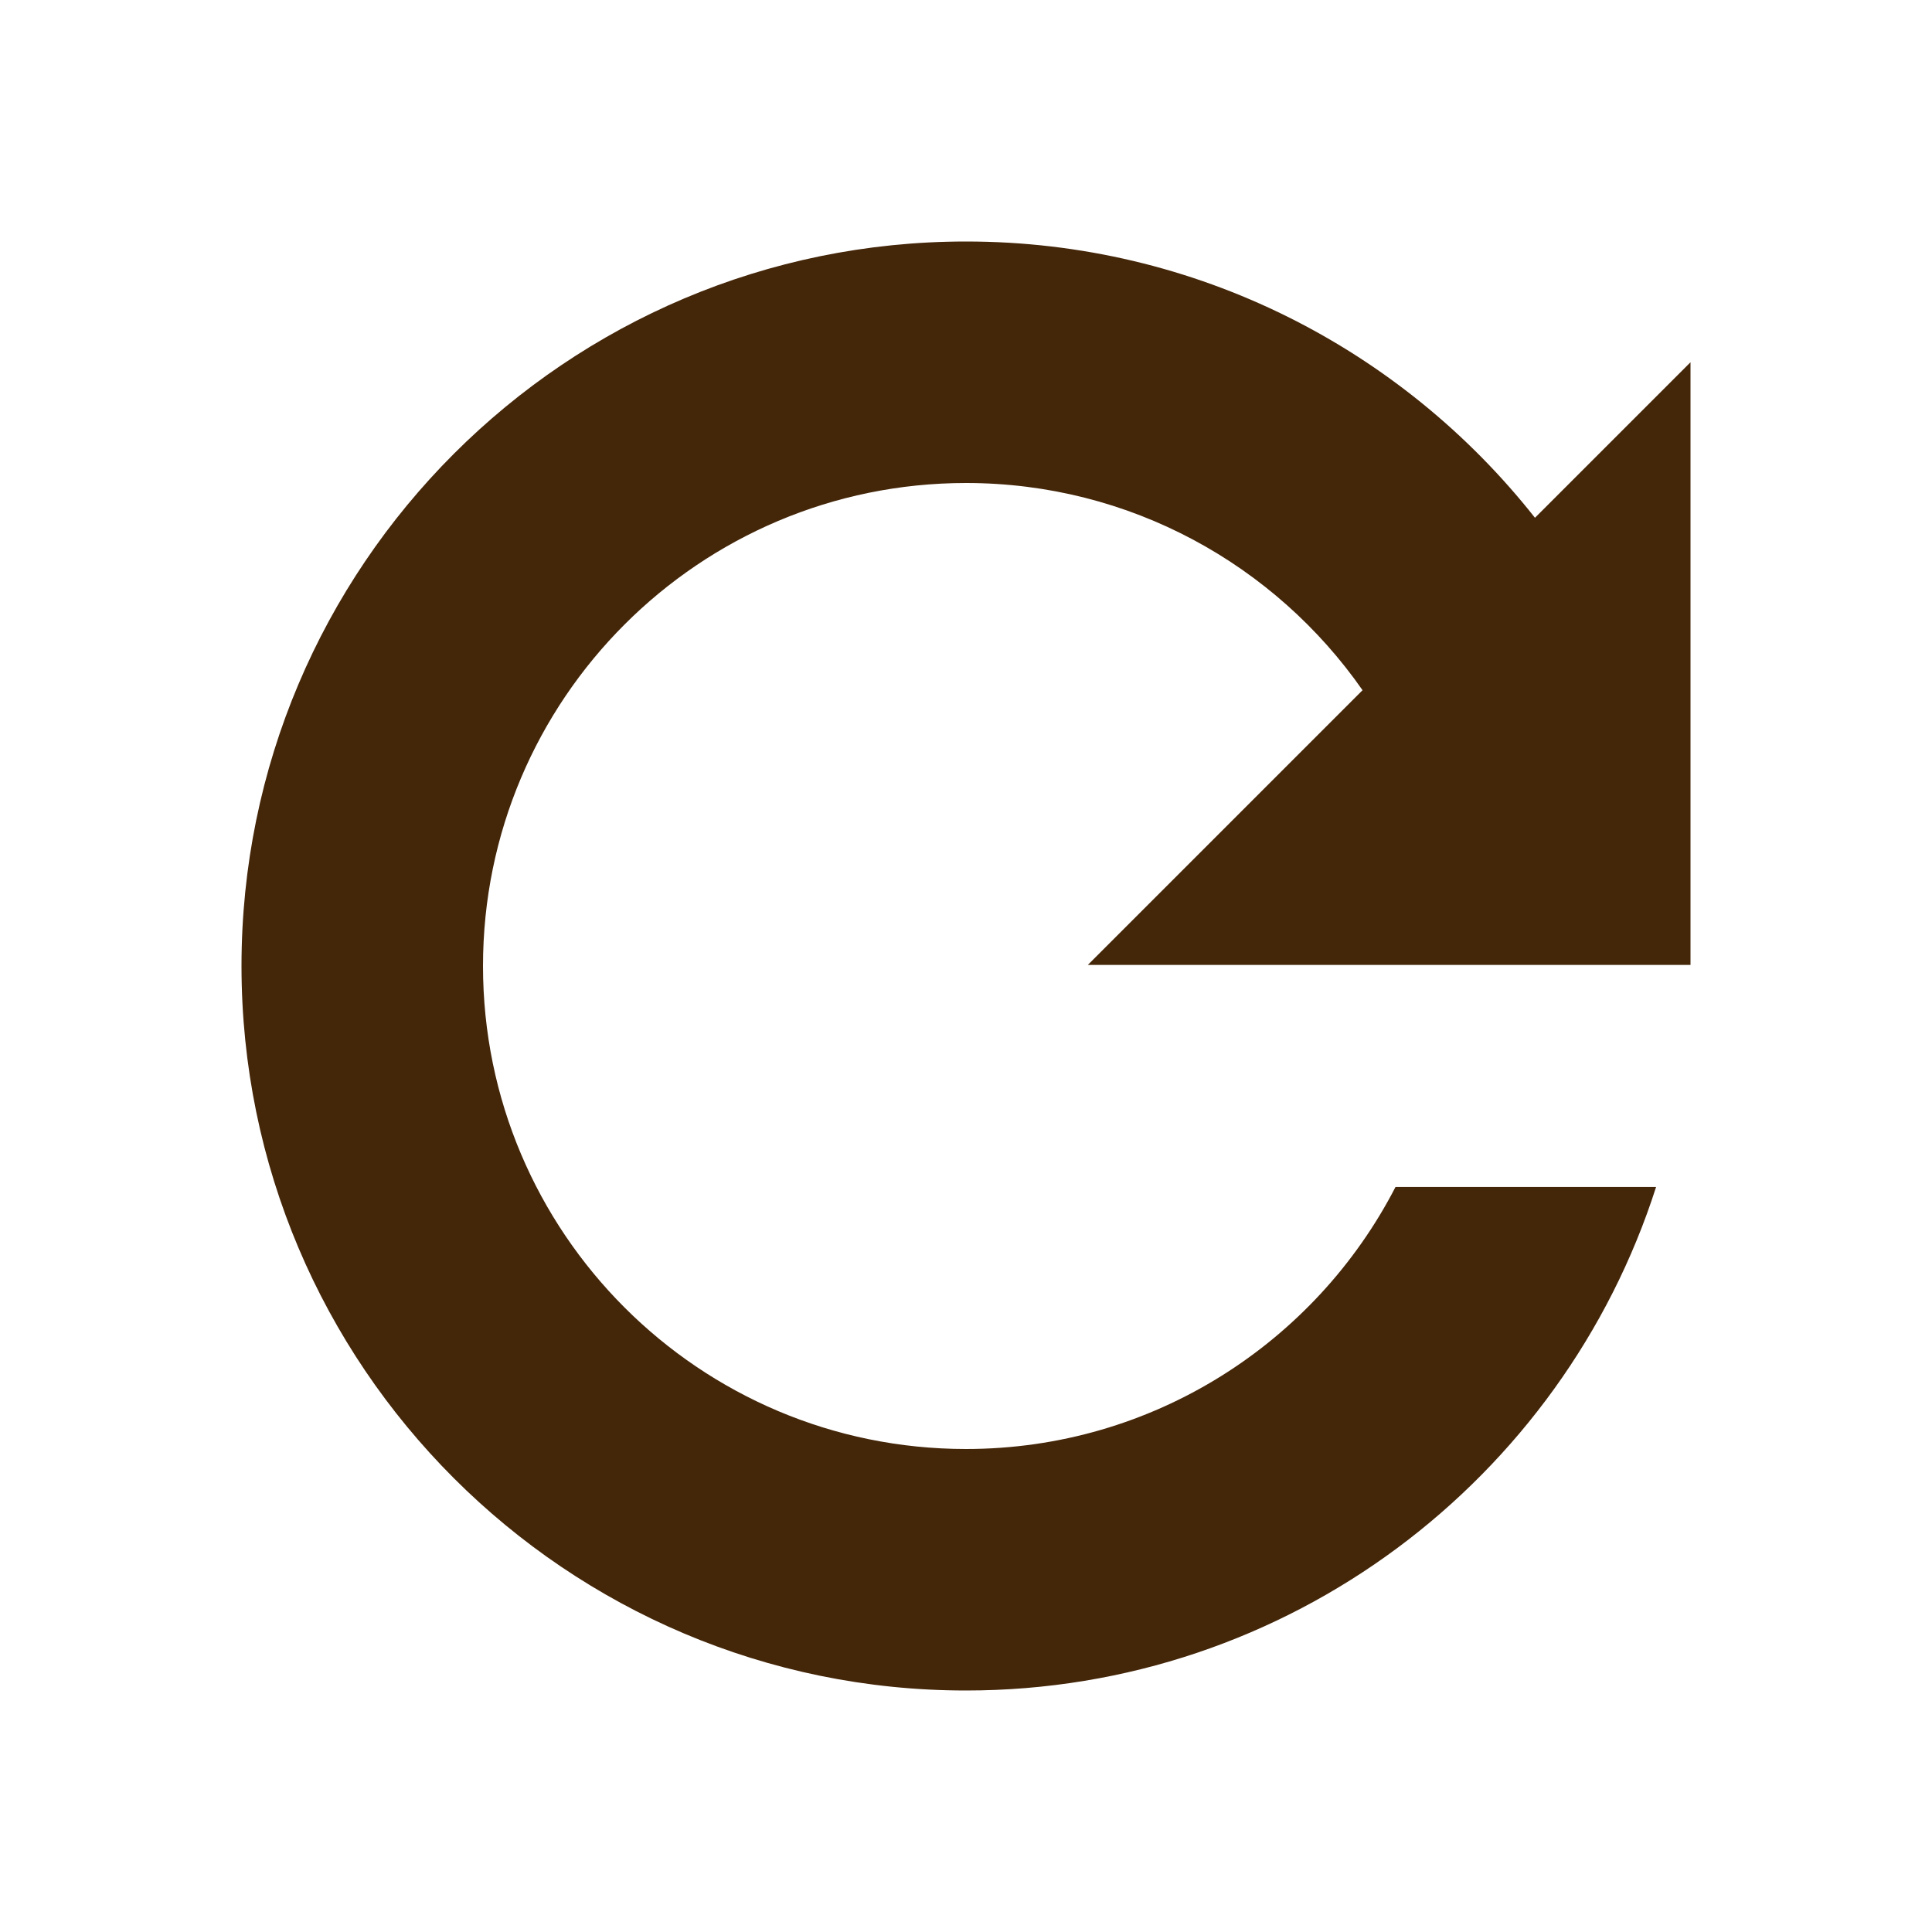
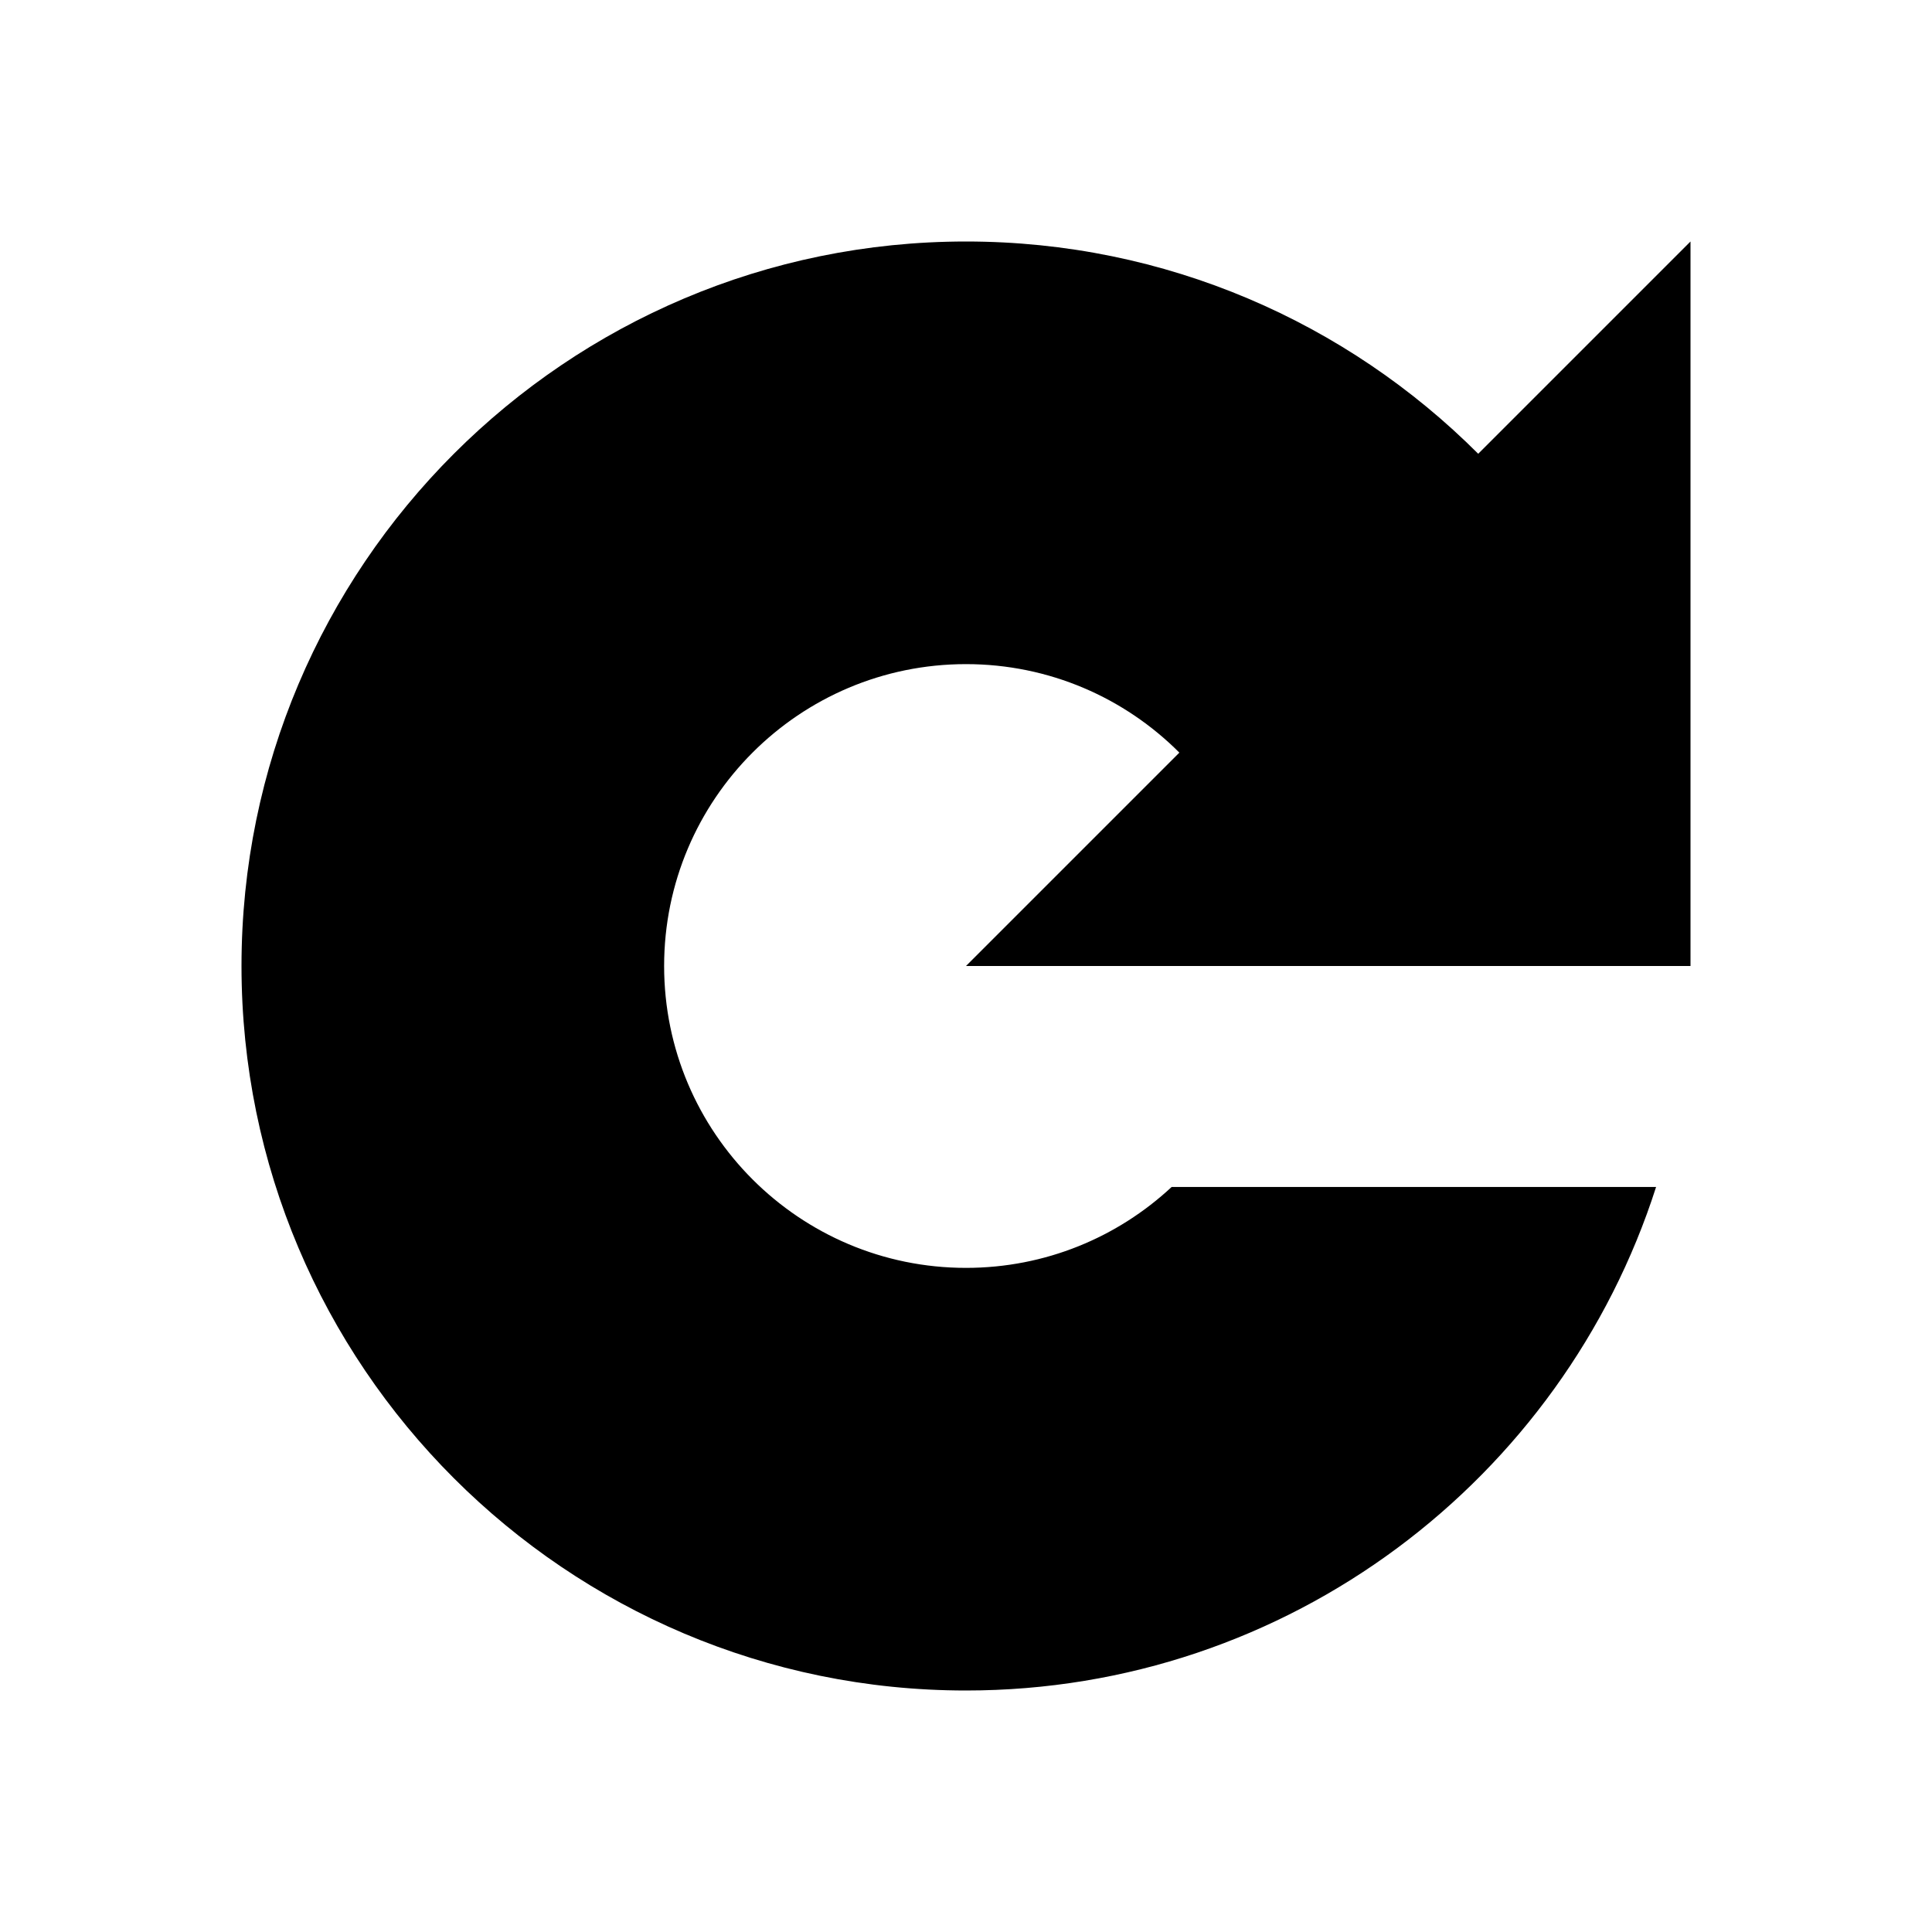
<svg xmlns="http://www.w3.org/2000/svg" width="100%" height="100%" viewBox="0 0 16 16" version="1.1" xml:space="preserve" style="fill-rule:evenodd;clip-rule:evenodd;stroke-linejoin:round;stroke-miterlimit:1.414;">
-   <path d="M11.284,5.716c-0.723,-1.037 -1.925,-1.716 -3.284,-1.716c-2.208,0 -4,1.792 -4,4c0,2.208 1.792,4 4,4c1.548,0 2.893,-0.882 3.557,-2.17l2.158,0c-0.774,2.418 -3.042,4.17 -5.715,4.17c-3.311,0 -6,-2.689 -6,-6c0,-3.311 2.689,-6 6,-6c1.91,0 3.613,0.895 4.712,2.288l1.288,-1.288l0,4.991l-4.991,0l2.275,-2.275Z" style="fill:#442609;" />
+   <g id="recycle">
+     <circle cx="8" cy="-8" r="8" style="fill:#d0975c;" />
+     <path d="M13.715,-6.17c-0.774,2.418 -3.042,4.17 -5.715,4.17c-3.311,0 -6,-2.689 -6,-6c0,-3.311 2.689,-6 6,-6c3.309,0 5.995,2.684 6,5.991l-3.5,0c-0.005,-1.375 -1.123,-2.491 -2.5,-2.491c-1.38,0 -2.5,1.12 -2.5,2.5c0,1.38 1.12,2.5 2.5,2.5c0.658,0 1.256,-0.254 1.703,-0.67l4.012,0Z" />
+     <path d="M8.077,-14l0.078,0.002l0.077,0.002l0.076,0.004l0.077,0.004l0.076,0.005l0.076,0.007l0.076,0.007l0.075,0.008l0.075,0.009l0.075,0.01l0.074,0.011l0.075,0.012l0.074,0.013l0.073,0.013l0.074,0.015l0.073,0.015l0.072,0.016l0.073,0.018l0.072,0.018l0.071,0.019l0.071,0.019l0.071,0.021l0.071,0.021l0.07,0.023l0.07,0.023l0.069,0.024l0.069,0.025l0.069,0.025l0.068,0.027l0.068,0.027l0.068,0.028l0.067,0.029l0.066,0.029l0.066,0.031l0.066,0.031l0.066,0.032l0.064,0.033l0.065,0.033l0.064,0.034l0.063,0.035l0.063,0.036l0.063,0.037l0.062,0.037l0.061,0.038l0.062,0.038l0.06,0.04l0.06,0.04l0.06,0.04l0.059,0.042l0.058,0.042l0.058,0.043l0.058,0.043l0.057,0.044l0.056,0.045l0.056,0.046l0.055,0.046l0.055,0.046l0.054,0.048l0.054,0.048l0.053,0.049l0.052,0.049l0.052,0.05l0.051,0.05l0.051,0.051l0.05,0.052l0.049,0.053l0.049,0.052l0.048,0.054l0.047,0.054l0.047,0.055l0.046,0.055l0.046,0.056l0.045,0.056l0.044,0.057l0.043,0.057l0.043,0.058l0.043,0.059l0.041,0.059l0.041,0.059l0.04,0.06l0.039,0.061l0.039,0.061l0.038,0.061l0.037,0.062l0.037,0.063l0.036,0.063l0.035,0.063l0.034,0.064l0.034,0.064l0.032,0.065l0.032,0.065l0.032,0.066l0.03,0.066l0.03,0.067l0.029,0.067l0.028,0.067l0.027,0.068l0.027,0.068l0.025,0.069l0.025,0.069l0.024,0.069l0.024,0.07l0.022,0.07l0.022,0.071l0.02,0.071l0.02,0.071l0.019,0.071l0.018,0.072l0.018,0.073l0.016,0.072l0.016,0.073l0.014,0.074l0.014,0.073l0.013,0.074l0.012,0.074l0.011,0.075l0.01,0.075l0.009,0.075l0.008,0.075l0.007,0.076l0.007,0.076l0.005,0.076l0.005,0.076l0.003,0.077l0.003,0.077l0.001,0.077l0.001,0.077l-3.5,0l-0.001,-0.064l-0.003,-0.064l-0.004,-0.063l-0.006,-0.063l-0.007,-0.063l-0.009,-0.062l-0.01,-0.062l-0.012,-0.061l-0.014,-0.06l-0.015,-0.06l-0.016,-0.06l-0.017,-0.058l-0.02,-0.059l-0.02,-0.057l-0.022,-0.057l-0.023,-0.056l-0.024,-0.056l-0.026,-0.055l-0.027,-0.054l-0.029,-0.053l-0.029,-0.053l-0.031,-0.051l-0.032,-0.051l-0.033,-0.051l-0.034,-0.049l-0.036,-0.048l-0.036,-0.048l-0.038,-0.046l-0.039,-0.046l-0.04,-0.045l-0.041,-0.043l-0.041,-0.043l-0.043,-0.042l-0.044,-0.041l-0.045,-0.039l-0.046,-0.039l-0.047,-0.038l-0.047,-0.036l-0.049,-0.035l-0.049,-0.034l-0.05,-0.033l-0.051,-0.032l-0.052,-0.031l-0.053,-0.029l-0.053,-0.028l-0.055,-0.027l-0.055,-0.026l-0.055,-0.024l-0.056,-0.023l-0.057,-0.022l-0.058,-0.02l-0.058,-0.019l-0.059,-0.017l-0.06,-0.017l-0.06,-0.014l-0.06,-0.013l-0.062,-0.012l-0.061,-0.01l-0.062,-0.009l-0.063,-0.007l-0.063,-0.006l-0.064,-0.004l-0.064,-0.002l-0.064,-0.001l-0.064,0.001l-0.065,0.002l-0.063,0.004l-0.063,0.006l-0.063,0.007l-0.063,0.009l-0.061,0.01l-0.062,0.012l-0.06,0.013l-0.06,0.015l-0.06,0.016l-0.059,0.017l-0.058,0.019l-0.058,0.021l-0.057,0.022l-0.057,0.023l-0.055,0.024l-0.055,0.026l-0.055,0.027l-0.053,0.028l-0.053,0.029l-0.052,0.031l-0.051,0.032l-0.05,0.033l-0.05,0.034l-0.048,0.036l-0.048,0.037l-0.047,0.037l-0.046,0.039l-0.045,0.04l-0.043,0.041l-0.043,0.042l-0.042,0.043l-0.041,0.043l-0.04,0.045l-0.039,0.046l-0.037,0.047l-0.037,0.048l-0.036,0.048l-0.034,0.05l-0.033,0.05l-0.032,0.051l-0.031,0.052l-0.029,0.053l-0.028,0.053l-0.027,0.055l-0.026,0.055l-0.024,0.055l-0.023,0.057l-0.022,0.057l-0.021,0.058l-0.019,0.058l-0.017,0.059l-0.016,0.06l-0.015,0.06l-0.013,0.06l-0.012,0.062l-0.01,0.061l-0.009,0.063l-0.007,0.063l-0.006,0.063l-0.004,0.063l-0.002,0.065l-0.001,0.064l0.001,0.064l0.002,0.065l0.004,0.063l0.006,0.063l0.007,0.063l0.009,0.063l0.01,0.061l0.012,0.062l0.013,0.06l0.015,0.06l0.016,0.06l0.017,0.059l0.019,0.058l0.021,0.058l0.022,0.057l0.023,0.057l0.024,0.055l0.026,0.055l0.027,0.055l0.028,0.053l0.029,0.053l0.031,0.052l0.032,0.051l0.033,0.05l0.034,0.05l0.036,0.048l0.037,0.048l0.037,0.047l0.039,0.046l0.04,0.045l0.041,0.043l0.042,0.043l0.043,0.042l0.043,0.041l0.045,0.04l0.046,0.039l0.047,0.037l0.048,0.037l0.048,0.036l0.05,0.034l0.05,0.033l0.051,0.032l0.052,0.031l0.053,0.029l0.053,0.028l0.055,0.027l0.055,0.026l0.055,0.024l0.057,0.023l0.057,0.022l0.058,0.021l0.058,0.019l0.059,0.017l0.06,0.016l0.06,0.015l0.06,0.013l0.062,0.012l0.061,0.01l0.063,0.009l0.063,0.007l0.063,0.006l0.063,0.004l0.065,0.002l0.064,0.001l0.061,-0.001l0.062,-0.002l0.06,-0.004l0.061,-0.005l0.06,-0.006l0.059,-0.008l0.059,-0.01l0.059,-0.01l0.058,-0.012l0.057,-0.014l0.057,-0.014l0.057,-0.016l0.056,-0.018l0.055,-0.018l0.055,-0.02l0.054,-0.021l0.054,-0.022l0.053,-0.024l0.052,-0.025l0.052,-0.025l0.051,-0.027l0.05,-0.028l0.05,-0.03l0.049,-0.03l0.048,-0.031l0.047,-0.033l0.047,-0.033l0.045,-0.035l0.045,-0.035l0.044,-0.037l0.043,-0.038l0.043,-0.038l4.012,0l-0.037,0.113l-0.04,0.112l-0.041,0.11l-0.044,0.11l-0.046,0.109l-0.048,0.108l-0.05,0.106l-0.052,0.105l-0.054,0.104l-0.056,0.103l-0.058,0.102l-0.06,0.101l-0.061,0.099l-0.064,0.098l-0.065,0.096l-0.067,0.096l-0.069,0.093l-0.071,0.093l-0.073,0.091l-0.074,0.089l-0.076,0.089l-0.077,0.086l-0.08,0.085l-0.08,0.084l-0.083,0.082l-0.084,0.08l-0.085,0.079l-0.087,0.077l-0.089,0.076l-0.09,0.073l-0.091,0.072l-0.093,0.071l-0.094,0.068l-0.096,0.067l-0.097,0.065l-0.098,0.063l-0.1,0.061l-0.101,0.059l-0.102,0.058l-0.103,0.055l-0.104,0.054l-0.106,0.051l-0.107,0.049l-0.108,0.048l-0.109,0.045l-0.11,0.043l-0.111,0.041l-0.112,0.039l-0.113,0.037l-0.114,0.035l-0.115,0.032l-0.116,0.03l-0.117,0.028l-0.118,0.026l-0.118,0.023l-0.12,0.021l-0.12,0.019l-0.121,0.016l-0.121,0.013l-0.123,0.012l-0.123,0.009l-0.124,0.006l-0.124,0.004l-0.125,0.001l-0.077,0l-0.078,-0.002l-0.077,-0.002l-0.077,-0.004l-0.076,-0.004l-0.076,-0.006l-0.076,-0.006l-0.076,-0.007l-0.076,-0.008l-0.075,-0.009l-0.075,-0.01l-0.074,-0.011l-0.075,-0.012l-0.074,-0.013l-0.073,-0.013l-0.074,-0.015l-0.073,-0.015l-0.072,-0.017l-0.073,-0.017l-0.072,-0.018l-0.071,-0.019l-0.072,-0.02l-0.071,-0.02l-0.07,-0.022l-0.071,-0.022l-0.07,-0.023l-0.069,-0.024l-0.069,-0.025l-0.069,-0.026l-0.068,-0.026l-0.068,-0.028l-0.068,-0.028l-0.067,-0.029l-0.066,-0.029l-0.066,-0.031l-0.066,-0.031l-0.066,-0.032l-0.065,-0.033l-0.064,-0.033l-0.064,-0.035l-0.063,-0.035l-0.064,-0.035l-0.062,-0.037l-0.062,-0.037l-0.062,-0.038l-0.061,-0.039l-0.061,-0.039l-0.06,-0.04l-0.059,-0.041l-0.059,-0.042l-0.059,-0.042l-0.058,-0.043l-0.057,-0.043l-0.057,-0.044l-0.057,-0.045l-0.056,-0.046l-0.055,-0.046l-0.055,-0.047l-0.054,-0.047l-0.053,-0.048l-0.053,-0.049l-0.053,-0.05l-0.052,-0.05l-0.051,-0.05l-0.05,-0.051l-0.05,-0.052l-0.05,-0.053l-0.049,-0.053l-0.048,-0.053l-0.047,-0.054l-0.047,-0.055l-0.046,-0.055l-0.046,-0.056l-0.045,-0.057l-0.044,-0.057l-0.043,-0.057l-0.043,-0.058l-0.042,-0.059l-0.042,-0.059l-0.041,-0.059l-0.04,-0.06l-0.039,-0.061l-0.039,-0.061l-0.038,-0.062l-0.037,-0.062l-0.037,-0.062l-0.035,-0.064l-0.035,-0.063l-0.035,-0.064l-0.033,-0.064l-0.033,-0.065l-0.032,-0.066l-0.031,-0.066l-0.031,-0.066l-0.029,-0.066l-0.029,-0.067l-0.028,-0.068l-0.028,-0.068l-0.026,-0.068l-0.026,-0.069l-0.025,-0.069l-0.024,-0.069l-0.023,-0.07l-0.022,-0.071l-0.022,-0.07l-0.02,-0.071l-0.02,-0.072l-0.019,-0.071l-0.018,-0.072l-0.017,-0.073l-0.017,-0.072l-0.015,-0.073l-0.015,-0.074l-0.013,-0.073l-0.013,-0.074l-0.012,-0.075l-0.011,-0.074l-0.01,-0.075l-0.009,-0.075l-0.008,-0.076l-0.007,-0.076l-0.006,-0.076l-0.006,-0.076l-0.004,-0.076l-0.004,-0.077l-0.002,-0.077l-0.002,-0.078l0,-0.077l0,-0.077l0.002,-0.078l0.002,-0.077l0.004,-0.077l0.004,-0.076l0.006,-0.076l0.006,-0.076l0.007,-0.076l0.008,-0.076l0.009,-0.075l0.01,-0.075l0.011,-0.074l0.012,-0.075l0.013,-0.074l0.013,-0.073l0.015,-0.074l0.015,-0.073l0.017,-0.072l0.017,-0.073l0.018,-0.072l0.019,-0.071l0.02,-0.072l0.02,-0.071l0.022,-0.07l0.022,-0.071l0.023,-0.07l0.024,-0.069l0.025,-0.069l0.026,-0.069l0.026,-0.068l0.028,-0.068l0.028,-0.068l0.029,-0.067l0.029,-0.066l0.031,-0.066l0.031,-0.066l0.032,-0.066l0.033,-0.065l0.033,-0.064l0.035,-0.064l0.035,-0.063l0.035,-0.064l0.037,-0.062l0.037,-0.062l0.038,-0.062l0.039,-0.061l0.039,-0.061l0.04,-0.06l0.041,-0.059l0.042,-0.059l0.042,-0.059l0.043,-0.058l0.043,-0.057l0.044,-0.057l0.045,-0.057l0.046,-0.056l0.046,-0.055l0.047,-0.055l0.047,-0.054l0.048,-0.053l0.049,-0.053l0.05,-0.053l0.05,-0.052l0.05,-0.051l0.051,-0.05l0.052,-0.05l0.053,-0.05l0.053,-0.049l0.053,-0.048l0.054,-0.047l0.055,-0.047l0.055,-0.046l0.056,-0.046l0.057,-0.045l0.057,-0.044l0.057,-0.043l0.058,-0.043l0.059,-0.042l0.059,-0.042l0.059,-0.041l0.06,-0.04l0.061,-0.039l0.061,-0.039l0.062,-0.038l0.062,-0.037l0.062,-0.037l0.064,-0.035l0.063,-0.035l0.064,-0.035l0.064,-0.033l0.065,-0.033l0.066,-0.032l0.066,-0.031l0.066,-0.031l0.066,-0.029l0.067,-0.029l0.068,-0.028l0.068,-0.028l0.068,-0.026l0.069,-0.026l0.069,-0.025l0.069,-0.024l0.07,-0.023l0.071,-0.022l0.07,-0.022l0.071,-0.02l0.072,-0.02l0.071,-0.019l0.072,-0.018l0.073,-0.017l0.072,-0.017l0.073,-0.015l0.074,-0.015l0.073,-0.013l0.074,-0.013l0.075,-0.012l0.074,-0.011l0.075,-0.01l0.075,-0.009l0.076,-0.008l0.076,-0.007l0.076,-0.006l0.076,-0.006l0.076,-0.004l0.077,-0.004l0.077,-0.002l0.078,-0.002l0.077,0l0.077,0Z" />
+   </g>
+   <path d="M12.242,3.758l1.758,-1.758l0,6l-6,0l1.767,-1.767c-0.452,-0.453 -1.077,-0.733 -1.767,-0.733c-1.38,0 -2.5,1.12 -2.5,2.5c0,1.38 1.12,2.5 2.5,2.5c0.658,0 1.256,-0.254 1.703,-0.67l4.012,0c-0.774,2.418 -3.042,4.17 -5.715,4.17c-3.311,0 -6,-2.689 -6,-6c0,-3.311 2.689,-6 6,-6c1.656,0 3.156,0.672 4.242,1.758Z" />
</svg>
